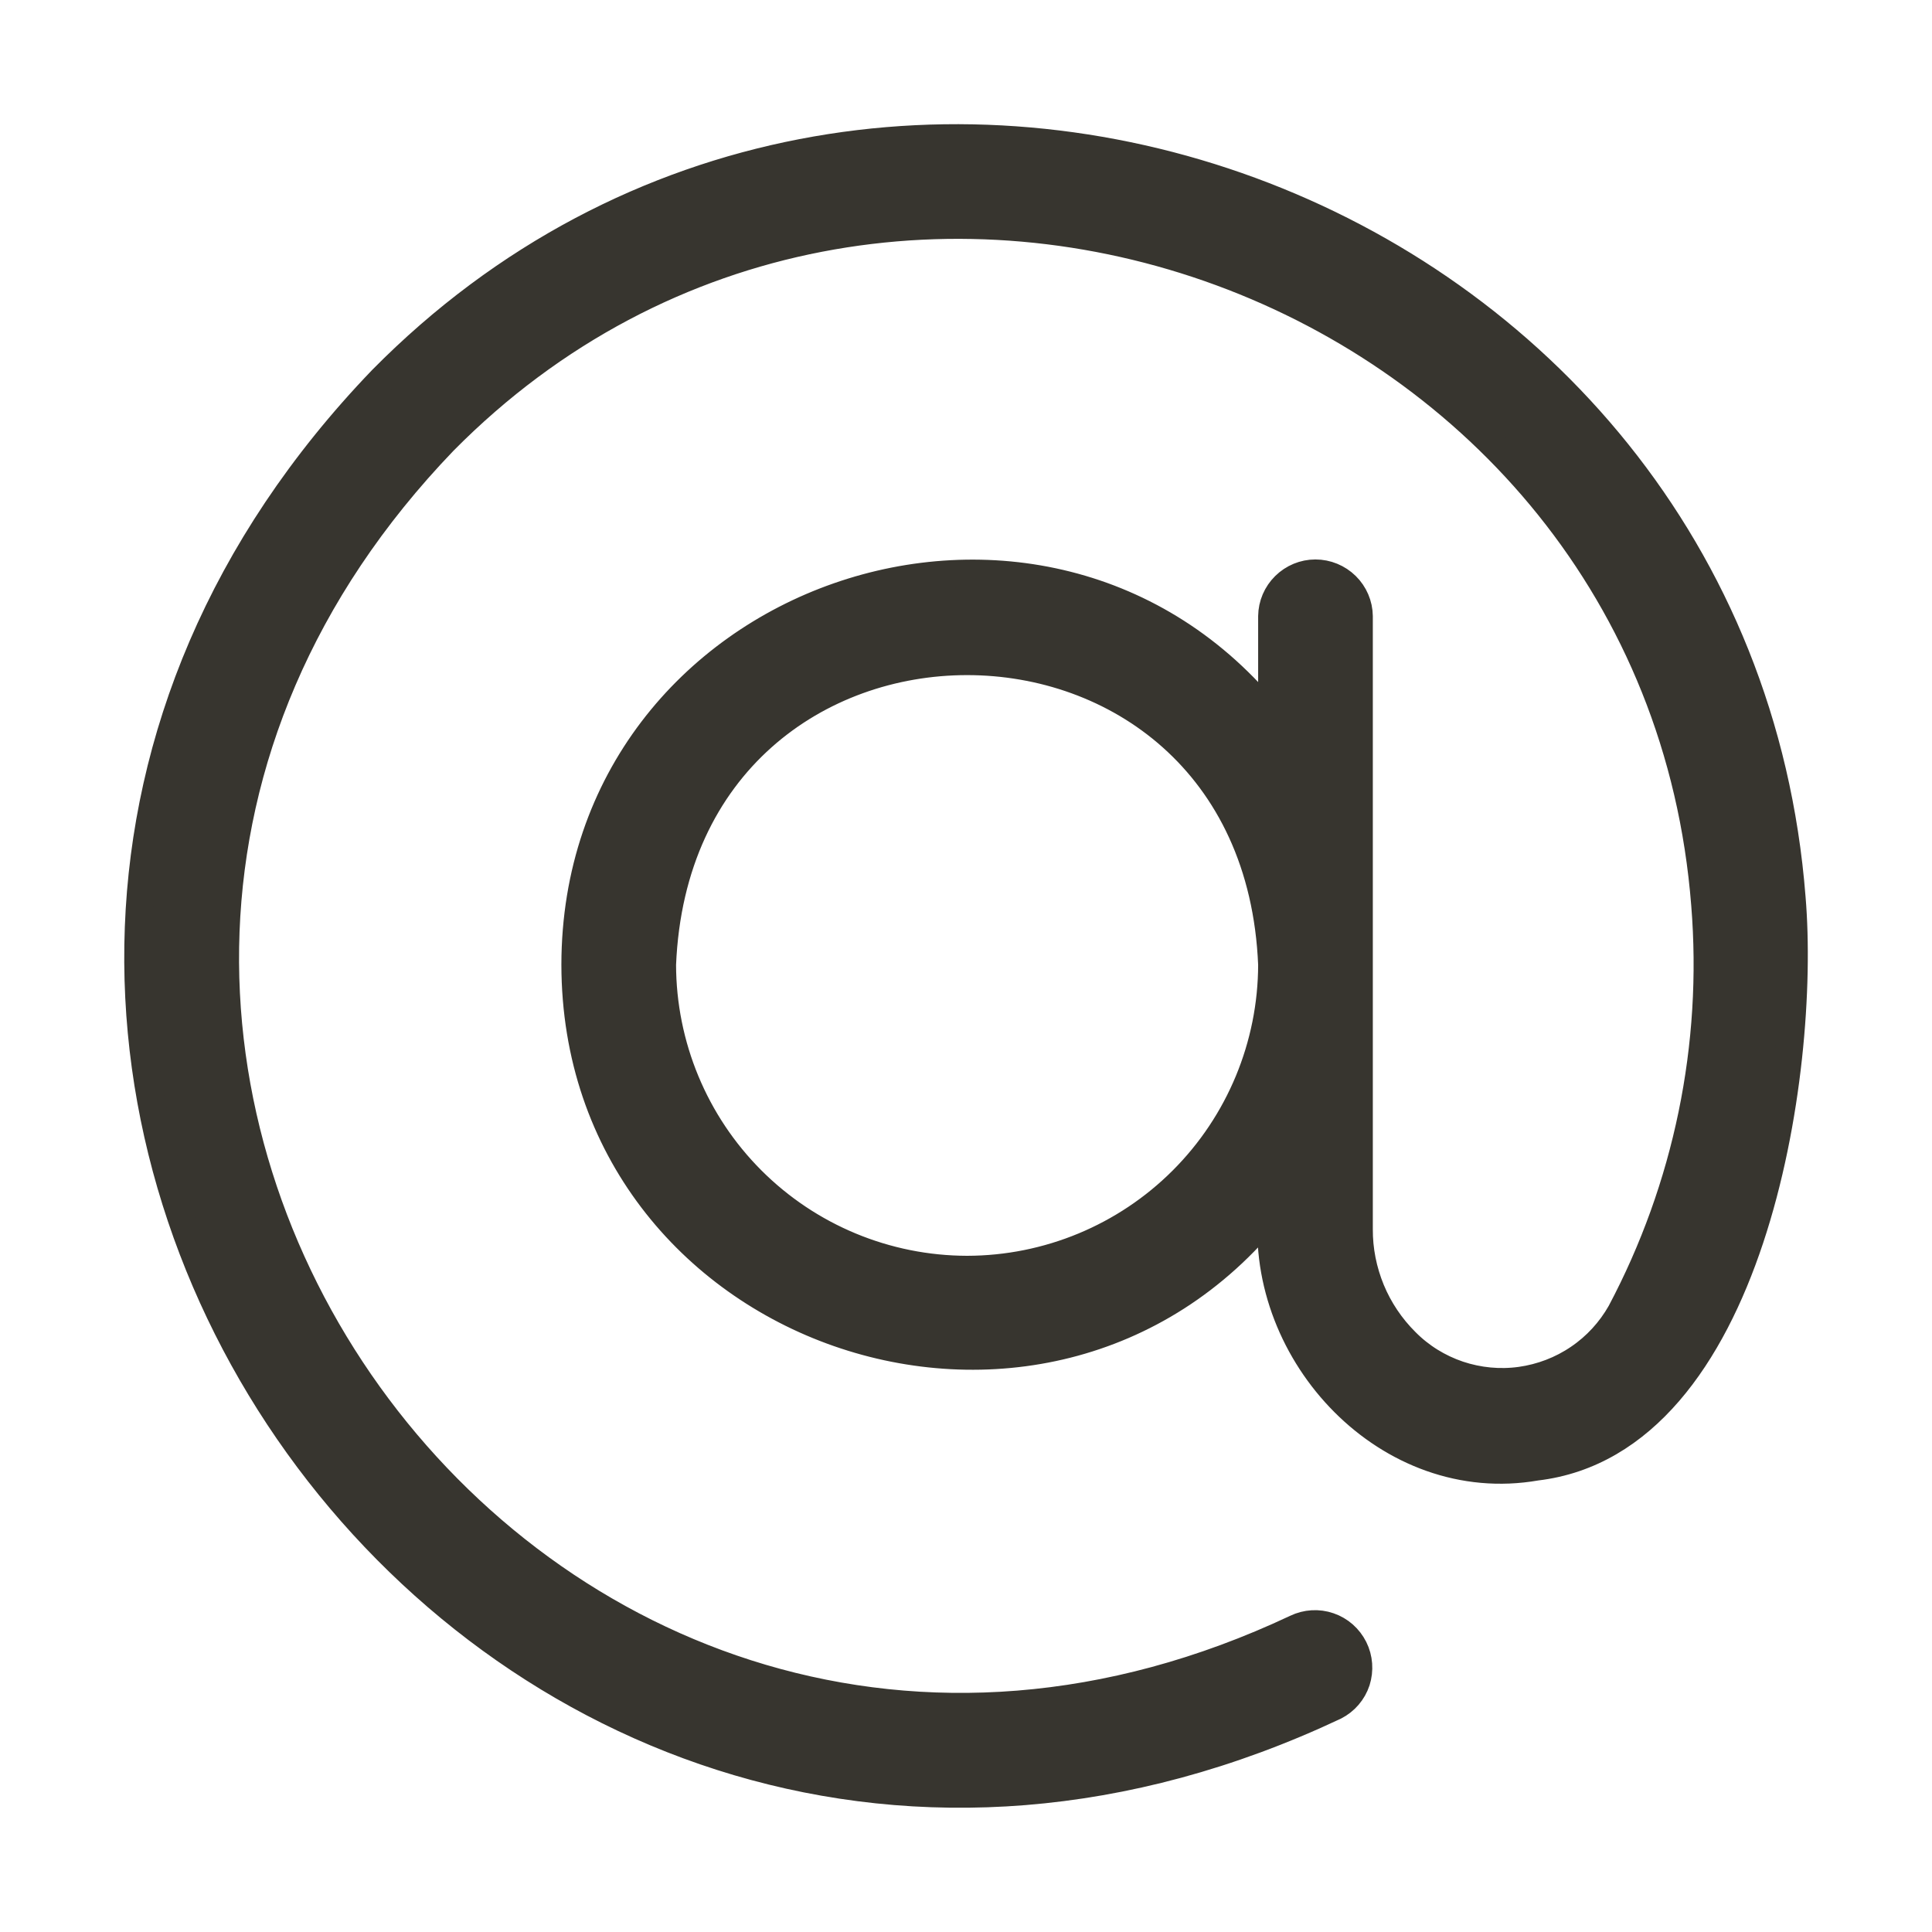
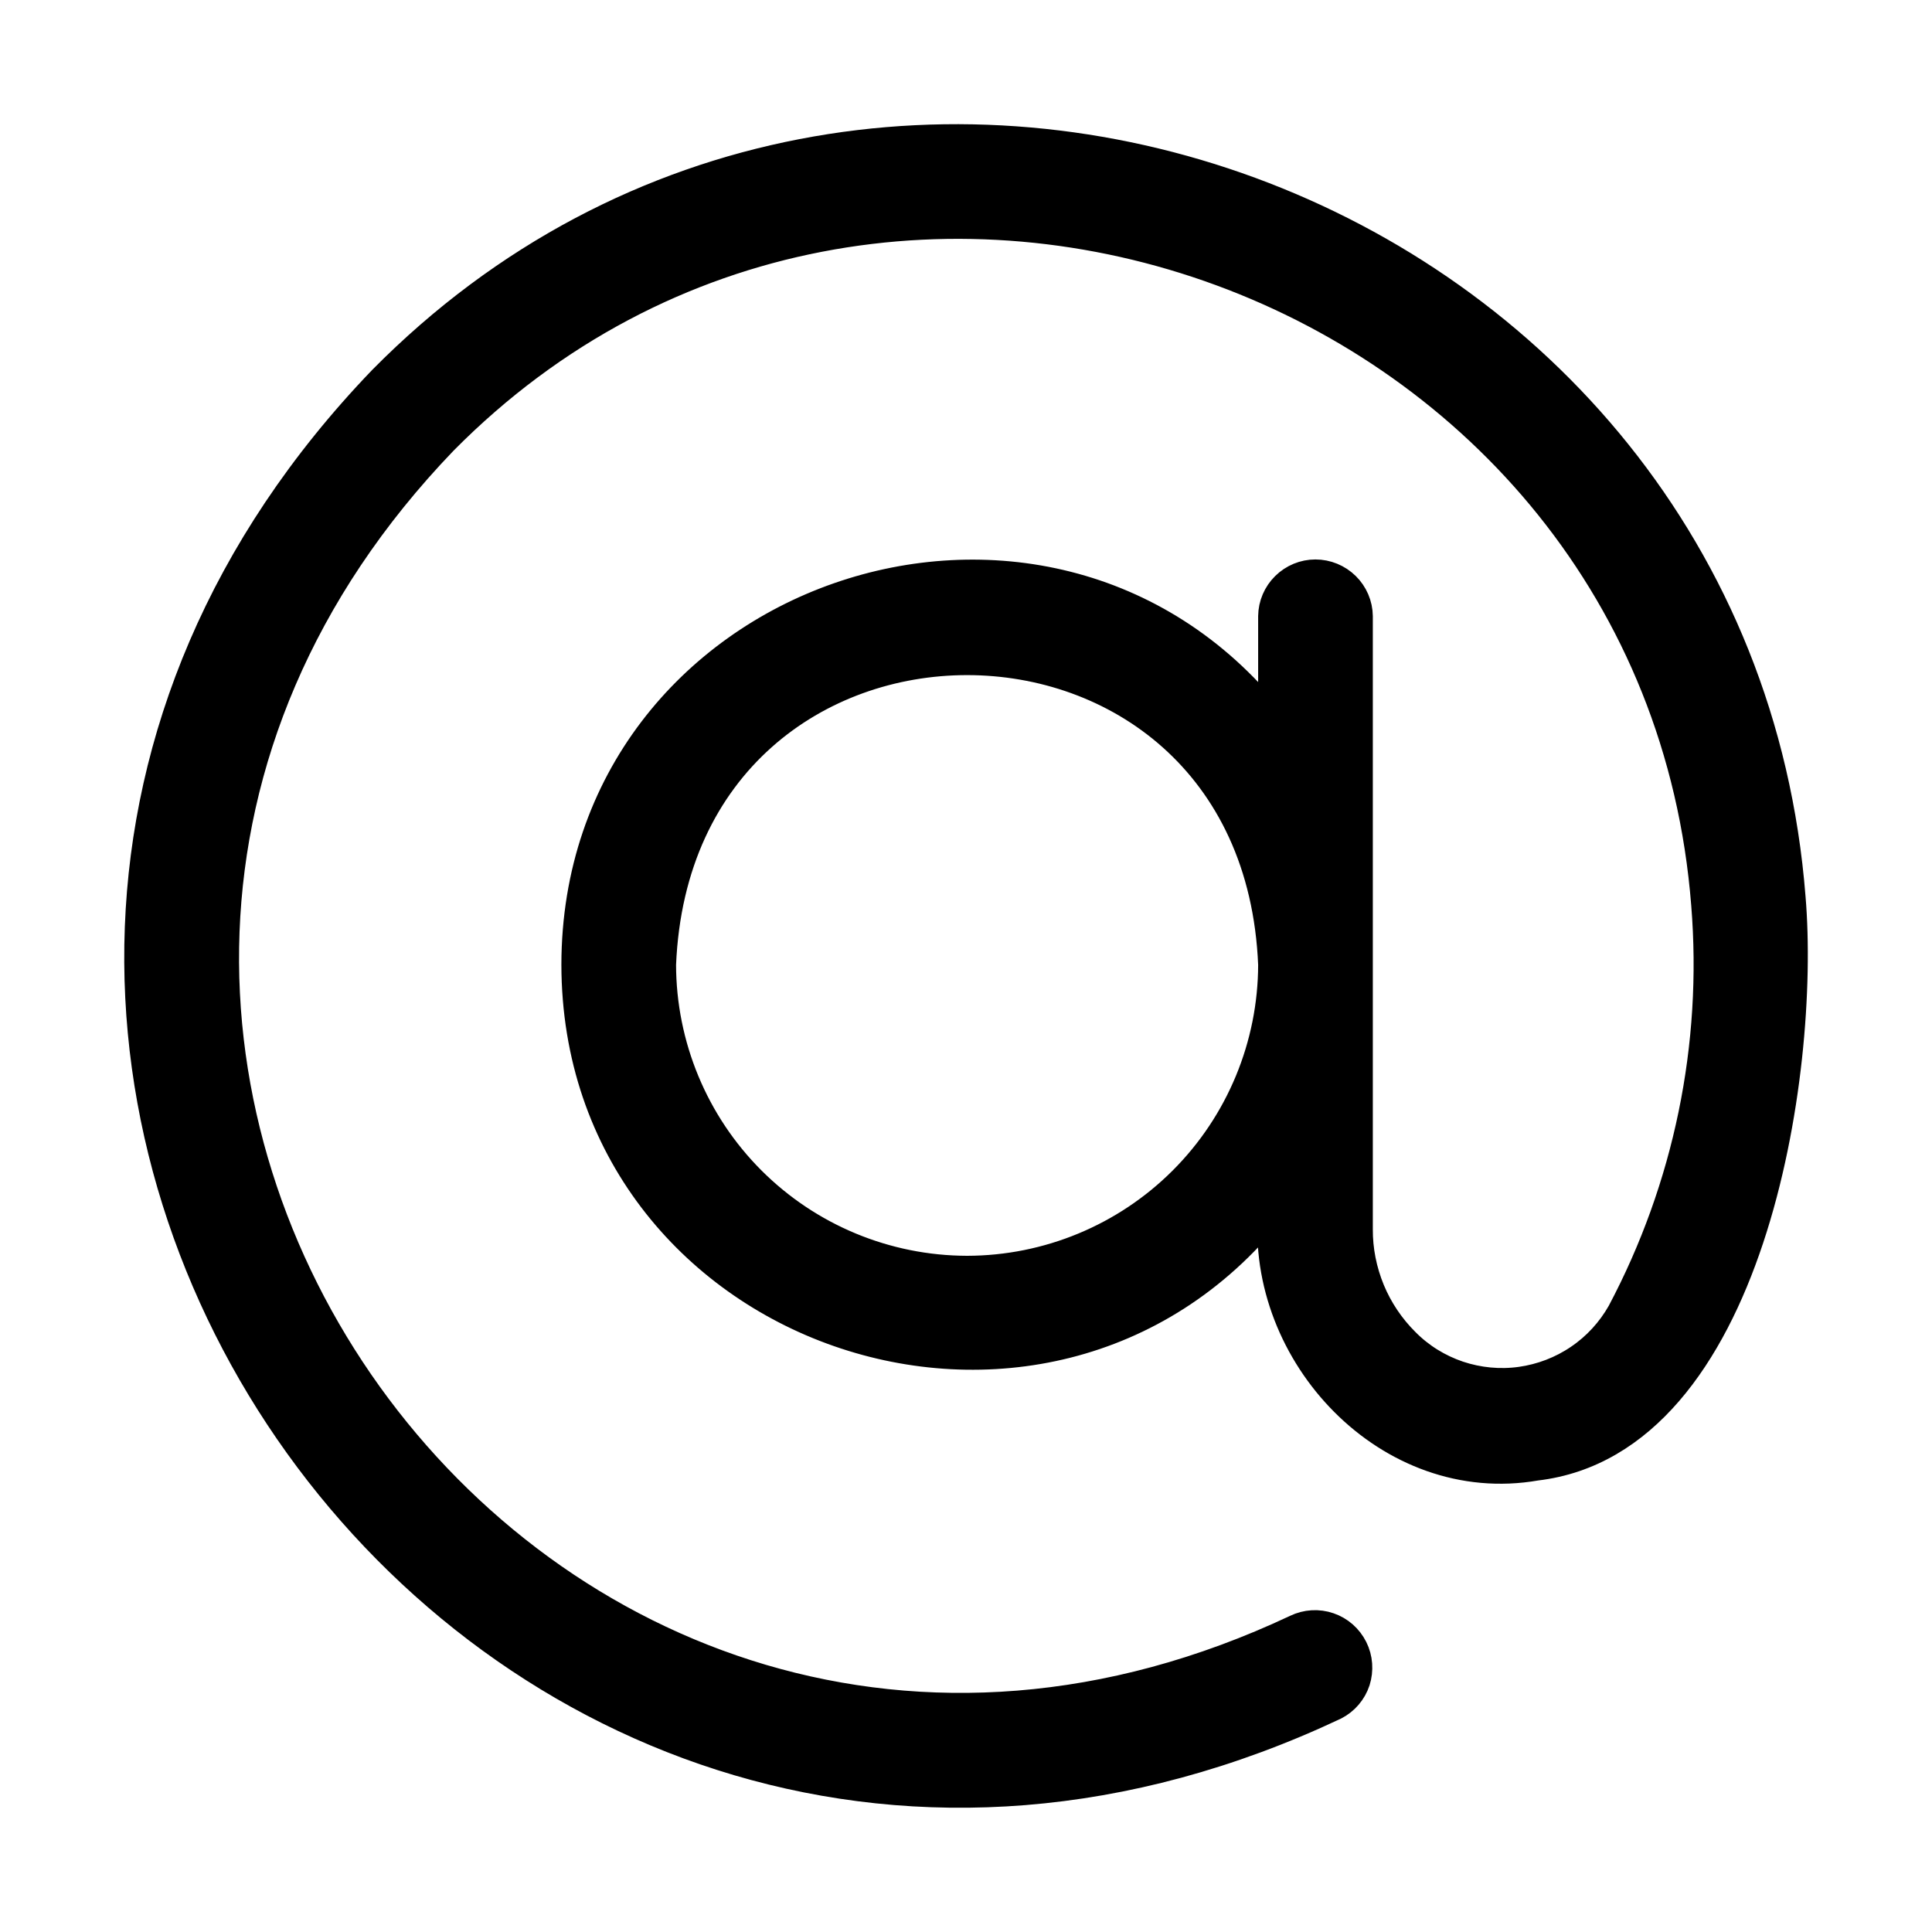
- <svg xmlns="http://www.w3.org/2000/svg" width="14" height="14" viewBox="0 0 14 14" fill="none">
-   <path d="M12.984 6.505C12.588 1.457 6.329 -0.854 2.769 2.75C-1.927 7.636 3.542 15.253 9.673 12.364C9.747 12.326 9.803 12.261 9.829 12.182C9.854 12.103 9.848 12.017 9.811 11.943C9.774 11.869 9.71 11.812 9.631 11.785C9.553 11.758 9.467 11.763 9.392 11.799C3.906 14.383 -0.987 7.568 3.215 3.196C6.401 -0.026 12 2.037 12.355 6.554C12.438 7.578 12.226 8.604 11.745 9.511C11.67 9.643 11.566 9.757 11.44 9.842C11.314 9.928 11.169 9.983 11.019 10.004C10.868 10.025 10.714 10.01 10.57 9.962C10.425 9.913 10.294 9.832 10.187 9.724C10.079 9.617 9.993 9.489 9.935 9.349C9.877 9.208 9.847 9.058 9.848 8.906V4.465C9.847 4.382 9.813 4.303 9.754 4.245C9.695 4.187 9.615 4.154 9.532 4.154C9.449 4.154 9.37 4.187 9.311 4.245C9.252 4.303 9.218 4.382 9.217 4.465V5.209C7.567 3.144 4.171 4.313 4.168 6.99C4.171 9.668 7.567 10.837 9.217 8.772C9.127 9.816 10.064 10.816 11.132 10.629C12.687 10.446 13.091 7.78 12.984 6.505ZM7.008 9.2C6.422 9.199 5.861 8.966 5.447 8.552C5.033 8.138 4.8 7.576 4.799 6.99C4.921 4.059 9.096 4.06 9.217 6.99C9.216 7.576 8.983 8.138 8.569 8.552C8.155 8.966 7.594 9.199 7.008 9.2Z" fill="#37352F" stroke="#37352F" stroke-width="0.2" />
+ <svg xmlns="http://www.w3.org/2000/svg" width="14" height="14" viewBox="0 0 14 14" fill="currentColor">
+   <path d="M12.984 6.505C12.588 1.457 6.329 -0.854 2.769 2.75C-1.927 7.636 3.542 15.253 9.673 12.364C9.747 12.326 9.803 12.261 9.829 12.182C9.854 12.103 9.848 12.017 9.811 11.943C9.774 11.869 9.71 11.812 9.631 11.785C9.553 11.758 9.467 11.763 9.392 11.799C3.906 14.383 -0.987 7.568 3.215 3.196C6.401 -0.026 12 2.037 12.355 6.554C12.438 7.578 12.226 8.604 11.745 9.511C11.67 9.643 11.566 9.757 11.44 9.842C11.314 9.928 11.169 9.983 11.019 10.004C10.868 10.025 10.714 10.01 10.57 9.962C10.425 9.913 10.294 9.832 10.187 9.724C10.079 9.617 9.993 9.489 9.935 9.349C9.877 9.208 9.847 9.058 9.848 8.906V4.465C9.847 4.382 9.813 4.303 9.754 4.245C9.695 4.187 9.615 4.154 9.532 4.154C9.449 4.154 9.37 4.187 9.311 4.245C9.252 4.303 9.218 4.382 9.217 4.465V5.209C7.567 3.144 4.171 4.313 4.168 6.99C4.171 9.668 7.567 10.837 9.217 8.772C9.127 9.816 10.064 10.816 11.132 10.629C12.687 10.446 13.091 7.78 12.984 6.505ZM7.008 9.2C6.422 9.199 5.861 8.966 5.447 8.552C5.033 8.138 4.8 7.576 4.799 6.99C4.921 4.059 9.096 4.06 9.217 6.99C9.216 7.576 8.983 8.138 8.569 8.552C8.155 8.966 7.594 9.199 7.008 9.2Z" fill="currentColor" stroke="currentColor" stroke-width="0.2" />
</svg>
